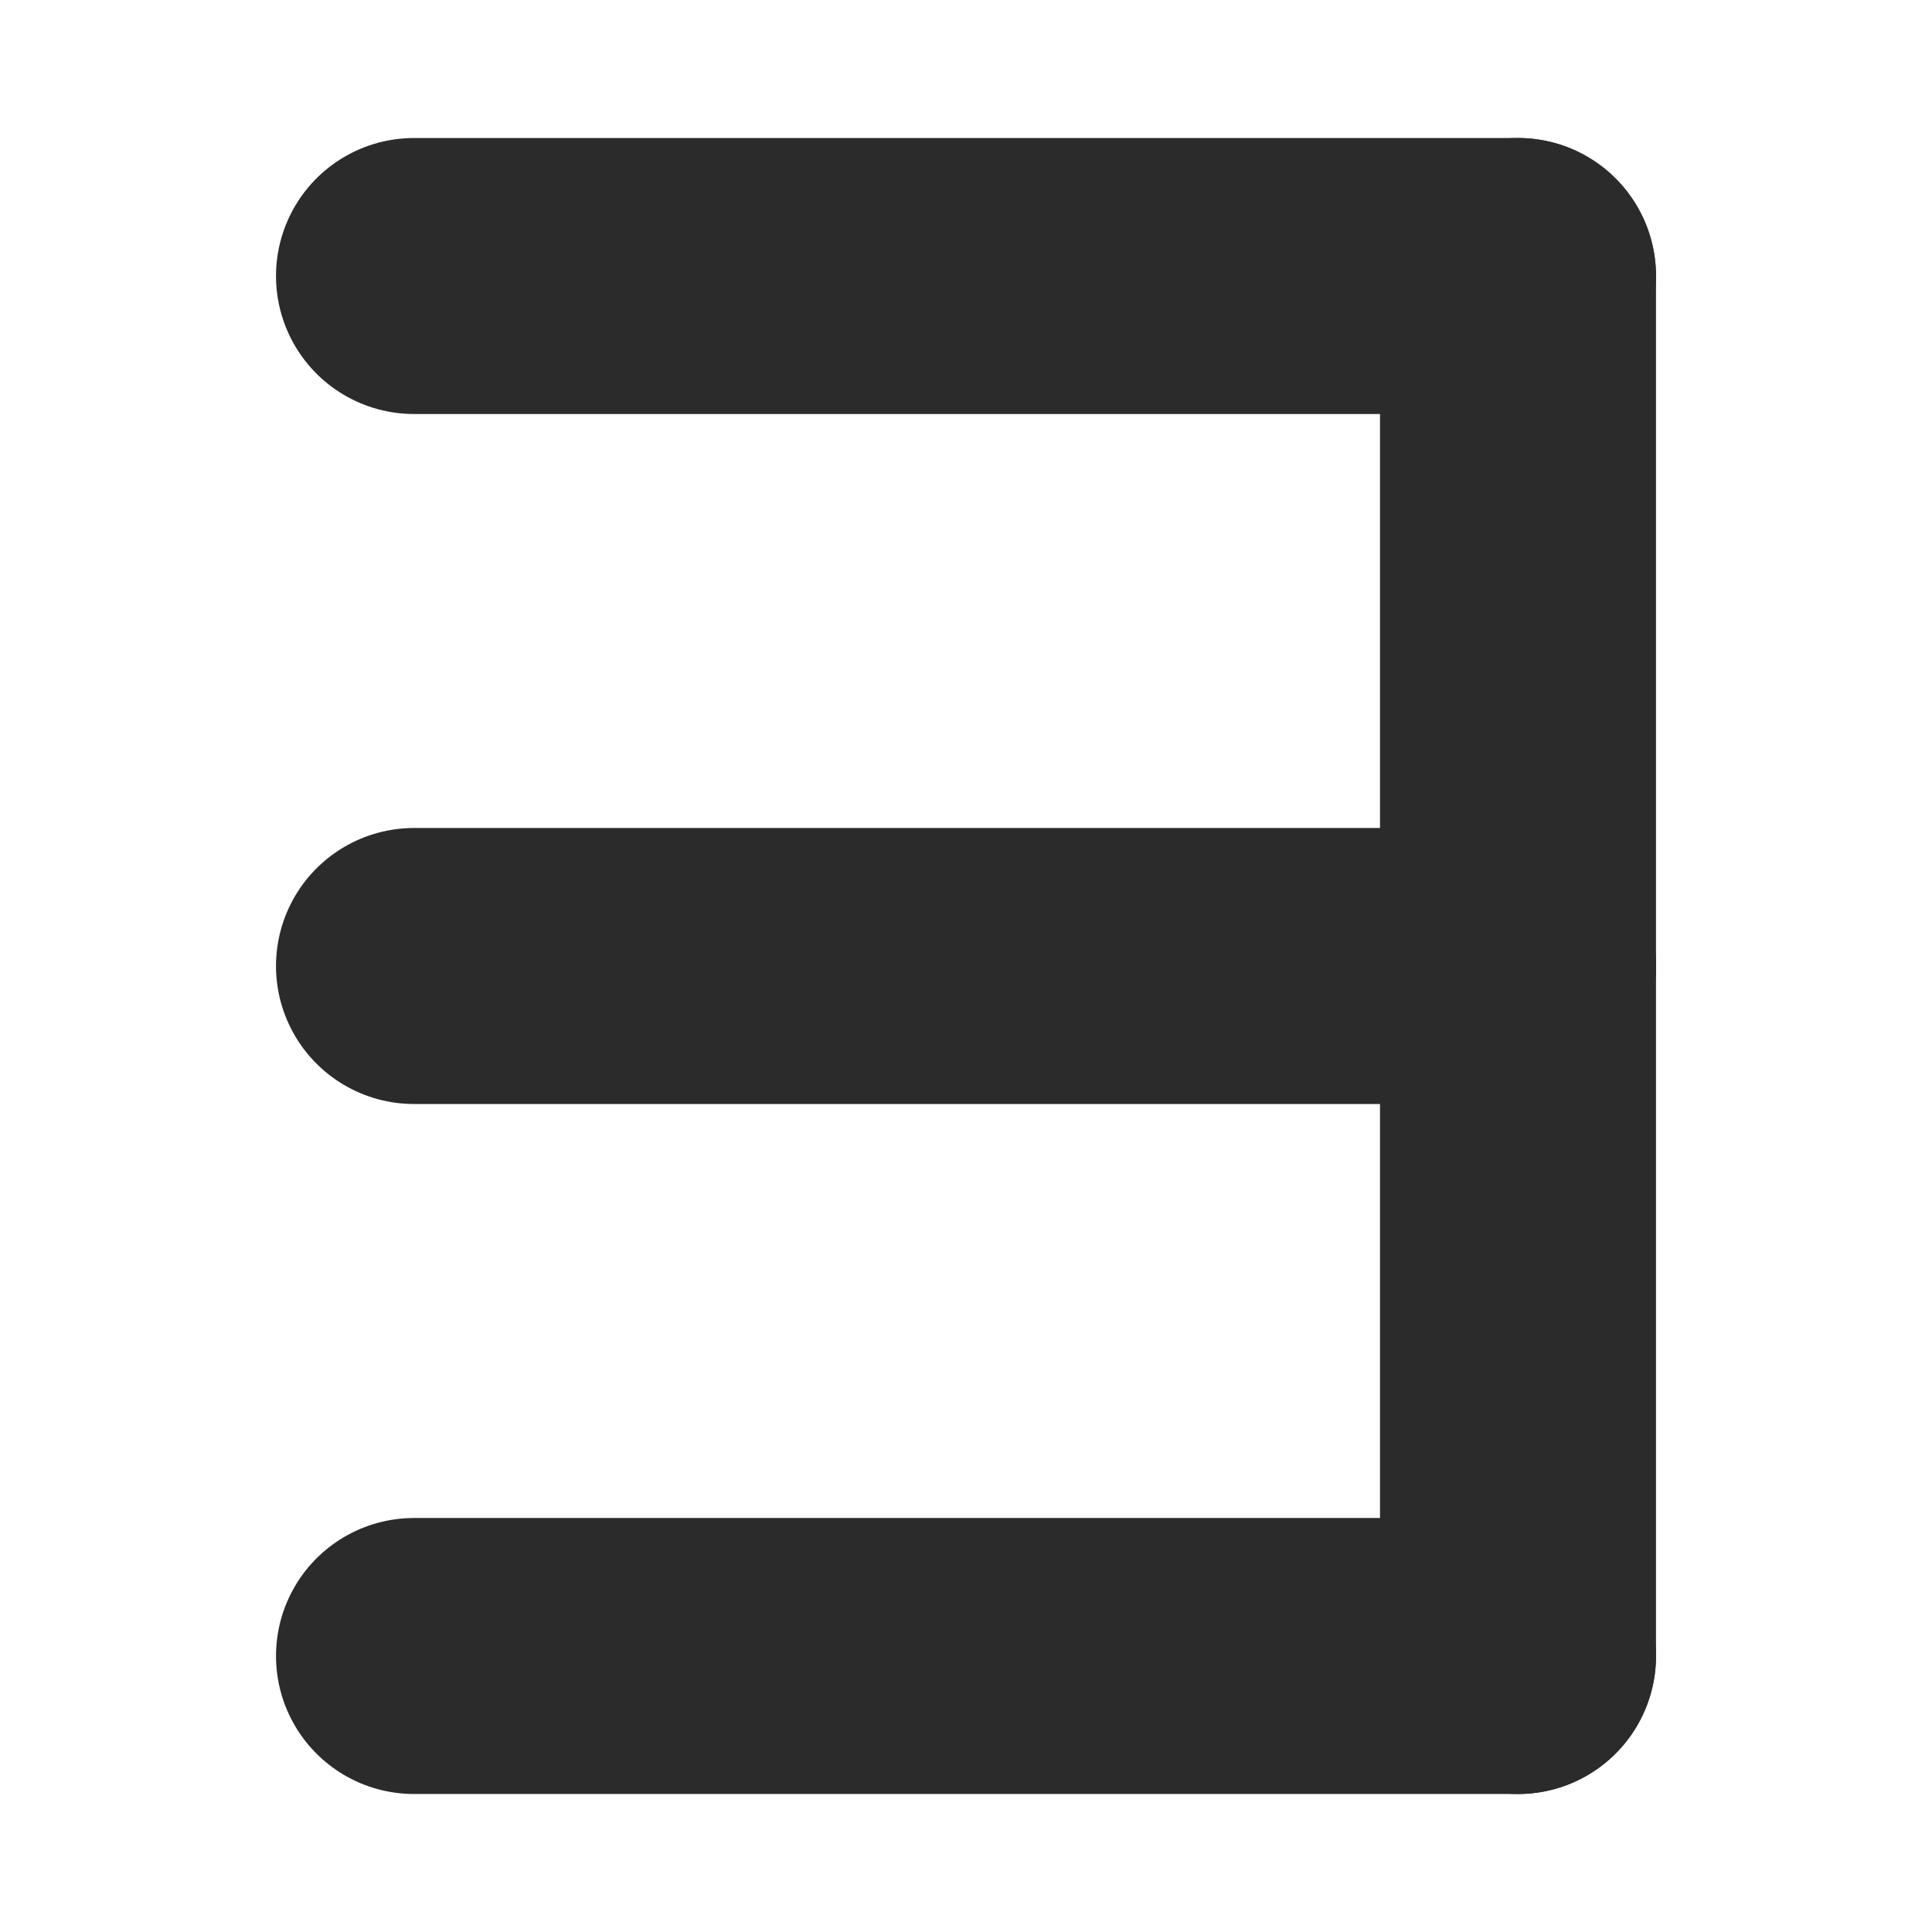
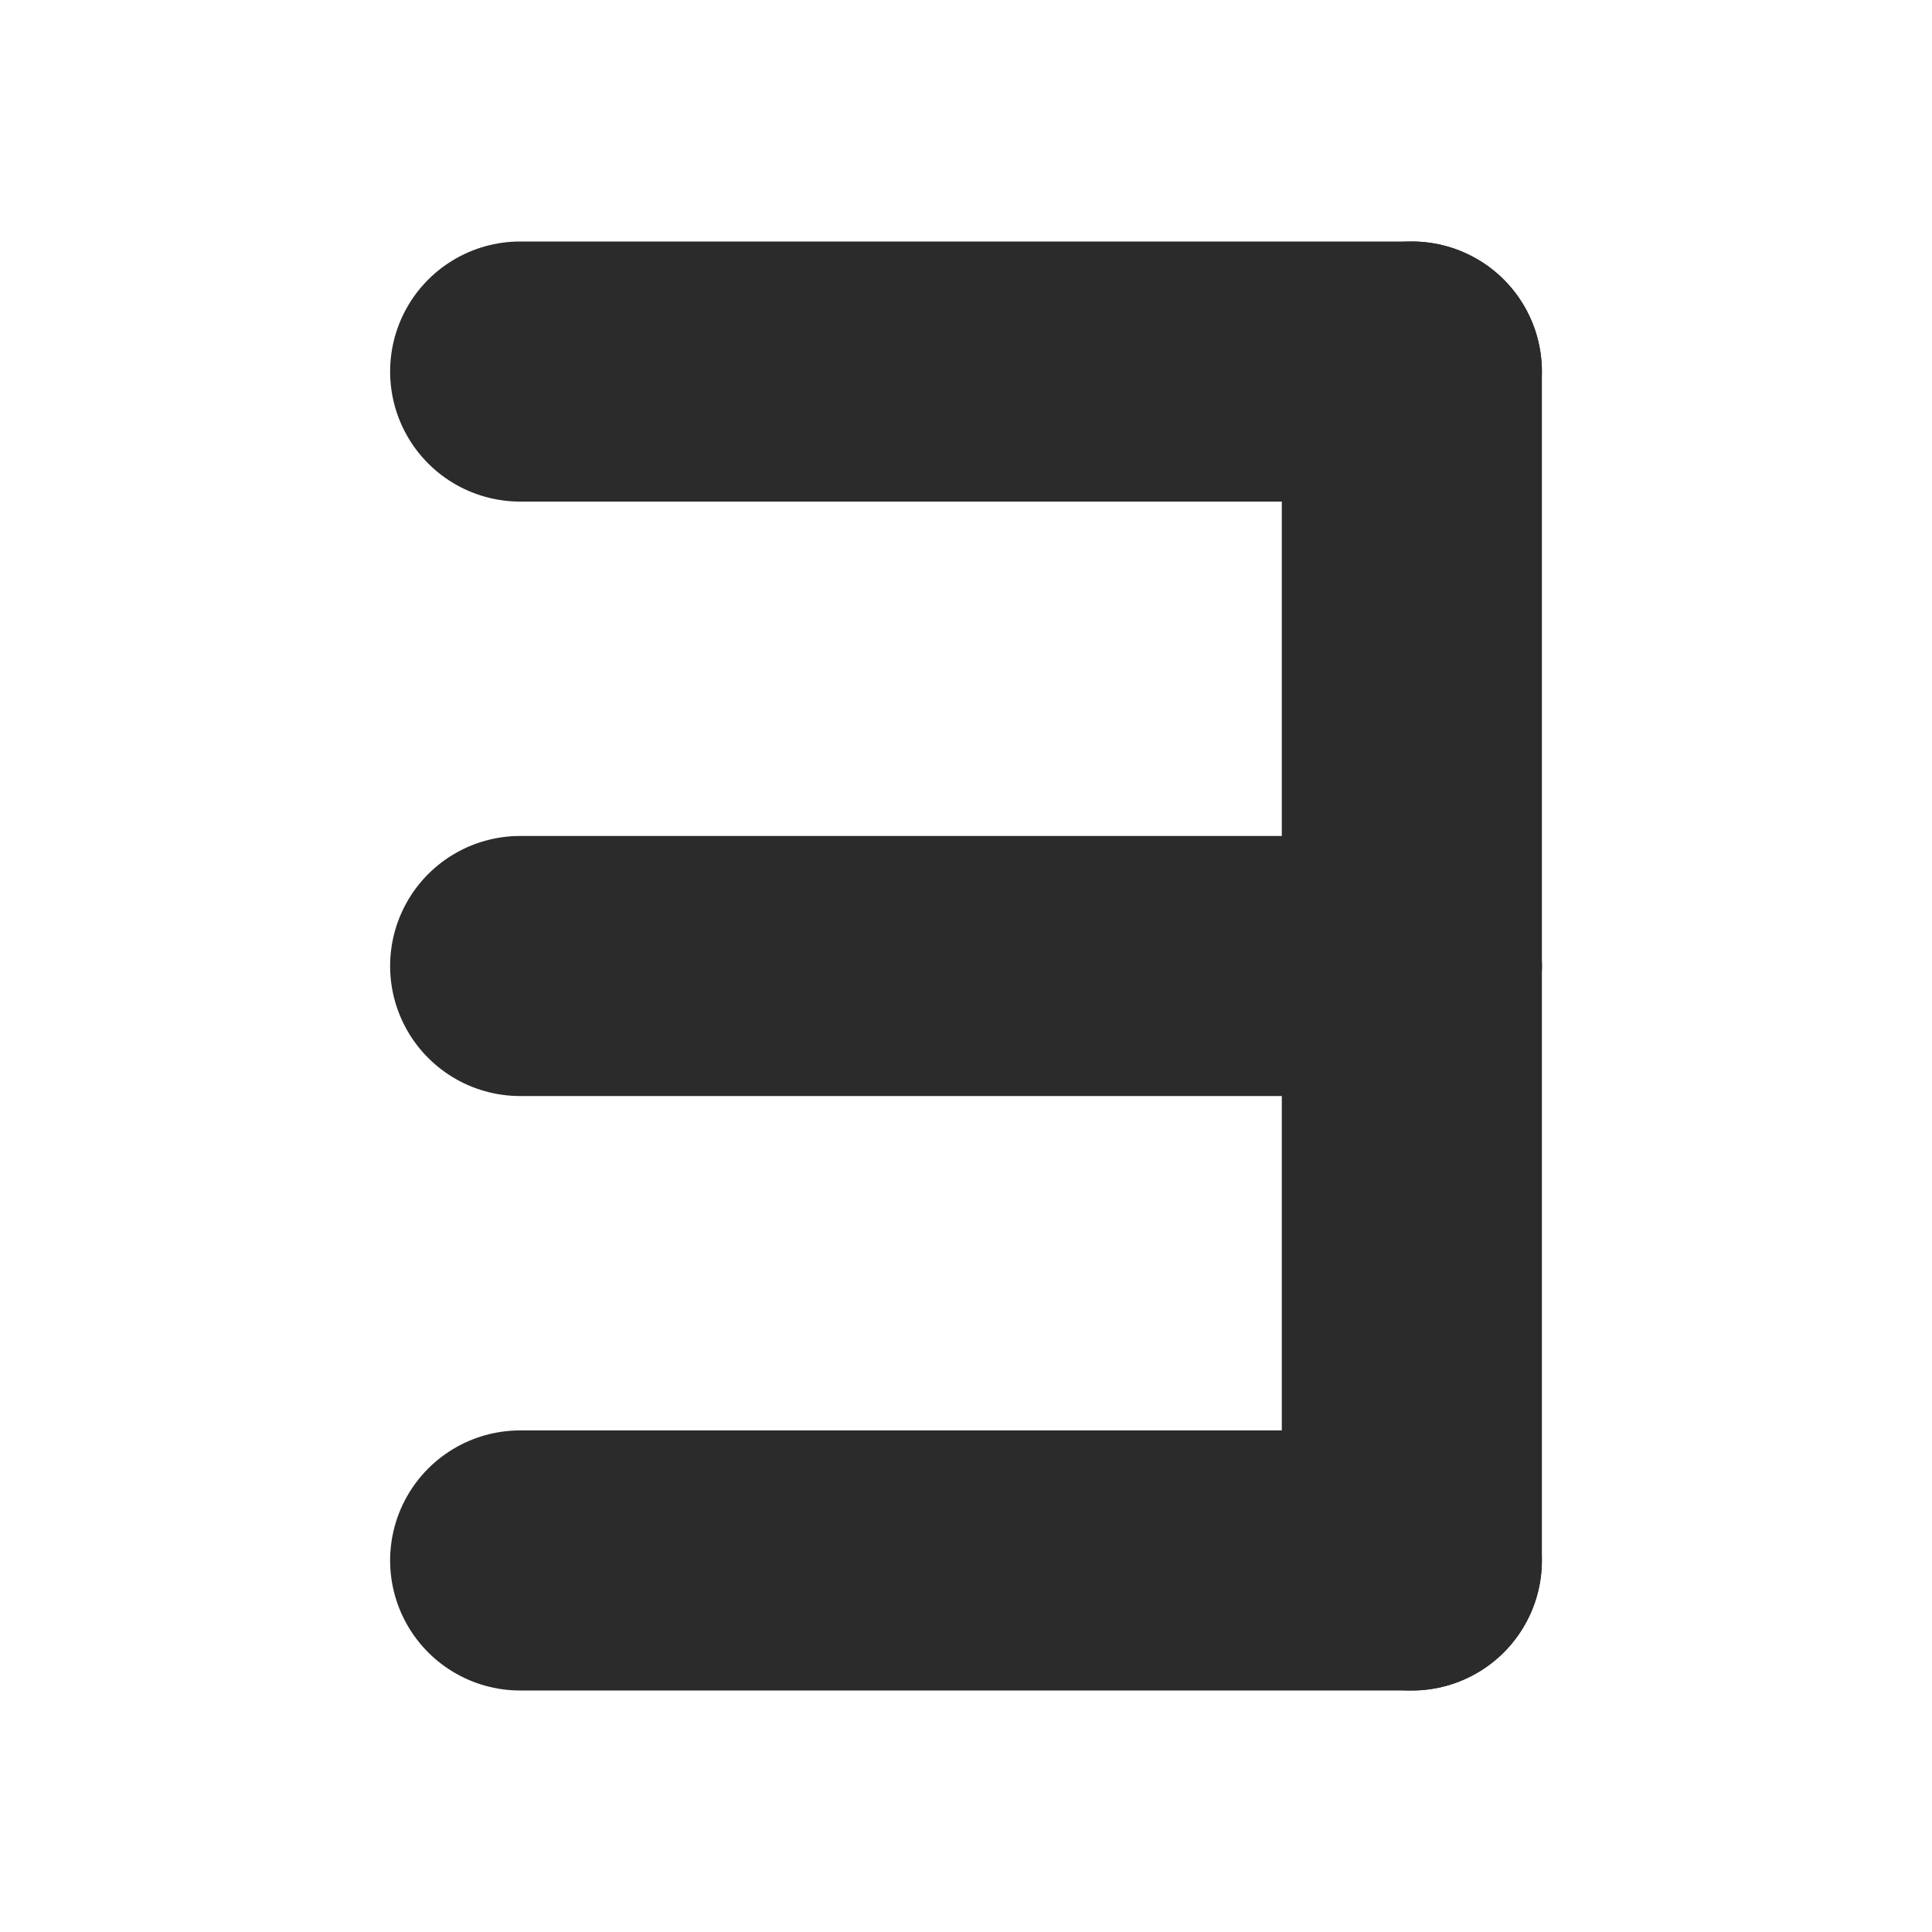
- <svg xmlns="http://www.w3.org/2000/svg" width="28" height="28" viewBox="0 0 28 28">
-   <g stroke="#2b2b2b" stroke-width="4" stroke-linecap="round" fill="none">
-     <line x1="6" y1="4" x2="22" y2="4" />
-     <line x1="22" y1="4" x2="22" y2="14" />
-     <line x1="6" y1="14" x2="22" y2="14" />
-     <line x1="22" y1="14" x2="22" y2="24" />
-     <line x1="6" y1="24" x2="22" y2="24" />
+ <svg xmlns="http://www.w3.org/2000/svg" width="26" height="26" viewBox="0 0 26 26">
+   <g stroke="#2b2b2b" stroke-width="3.5" stroke-linecap="round" fill="none">
+     <line x1="7" y1="5" x2="19" y2="5" />
+     <line x1="19" y1="5" x2="19" y2="13" />
+     <line x1="7" y1="13" x2="19" y2="13" />
+     <line x1="19" y1="13" x2="19" y2="21" />
+     <line x1="7" y1="21" x2="19" y2="21" />
  </g>
</svg>
